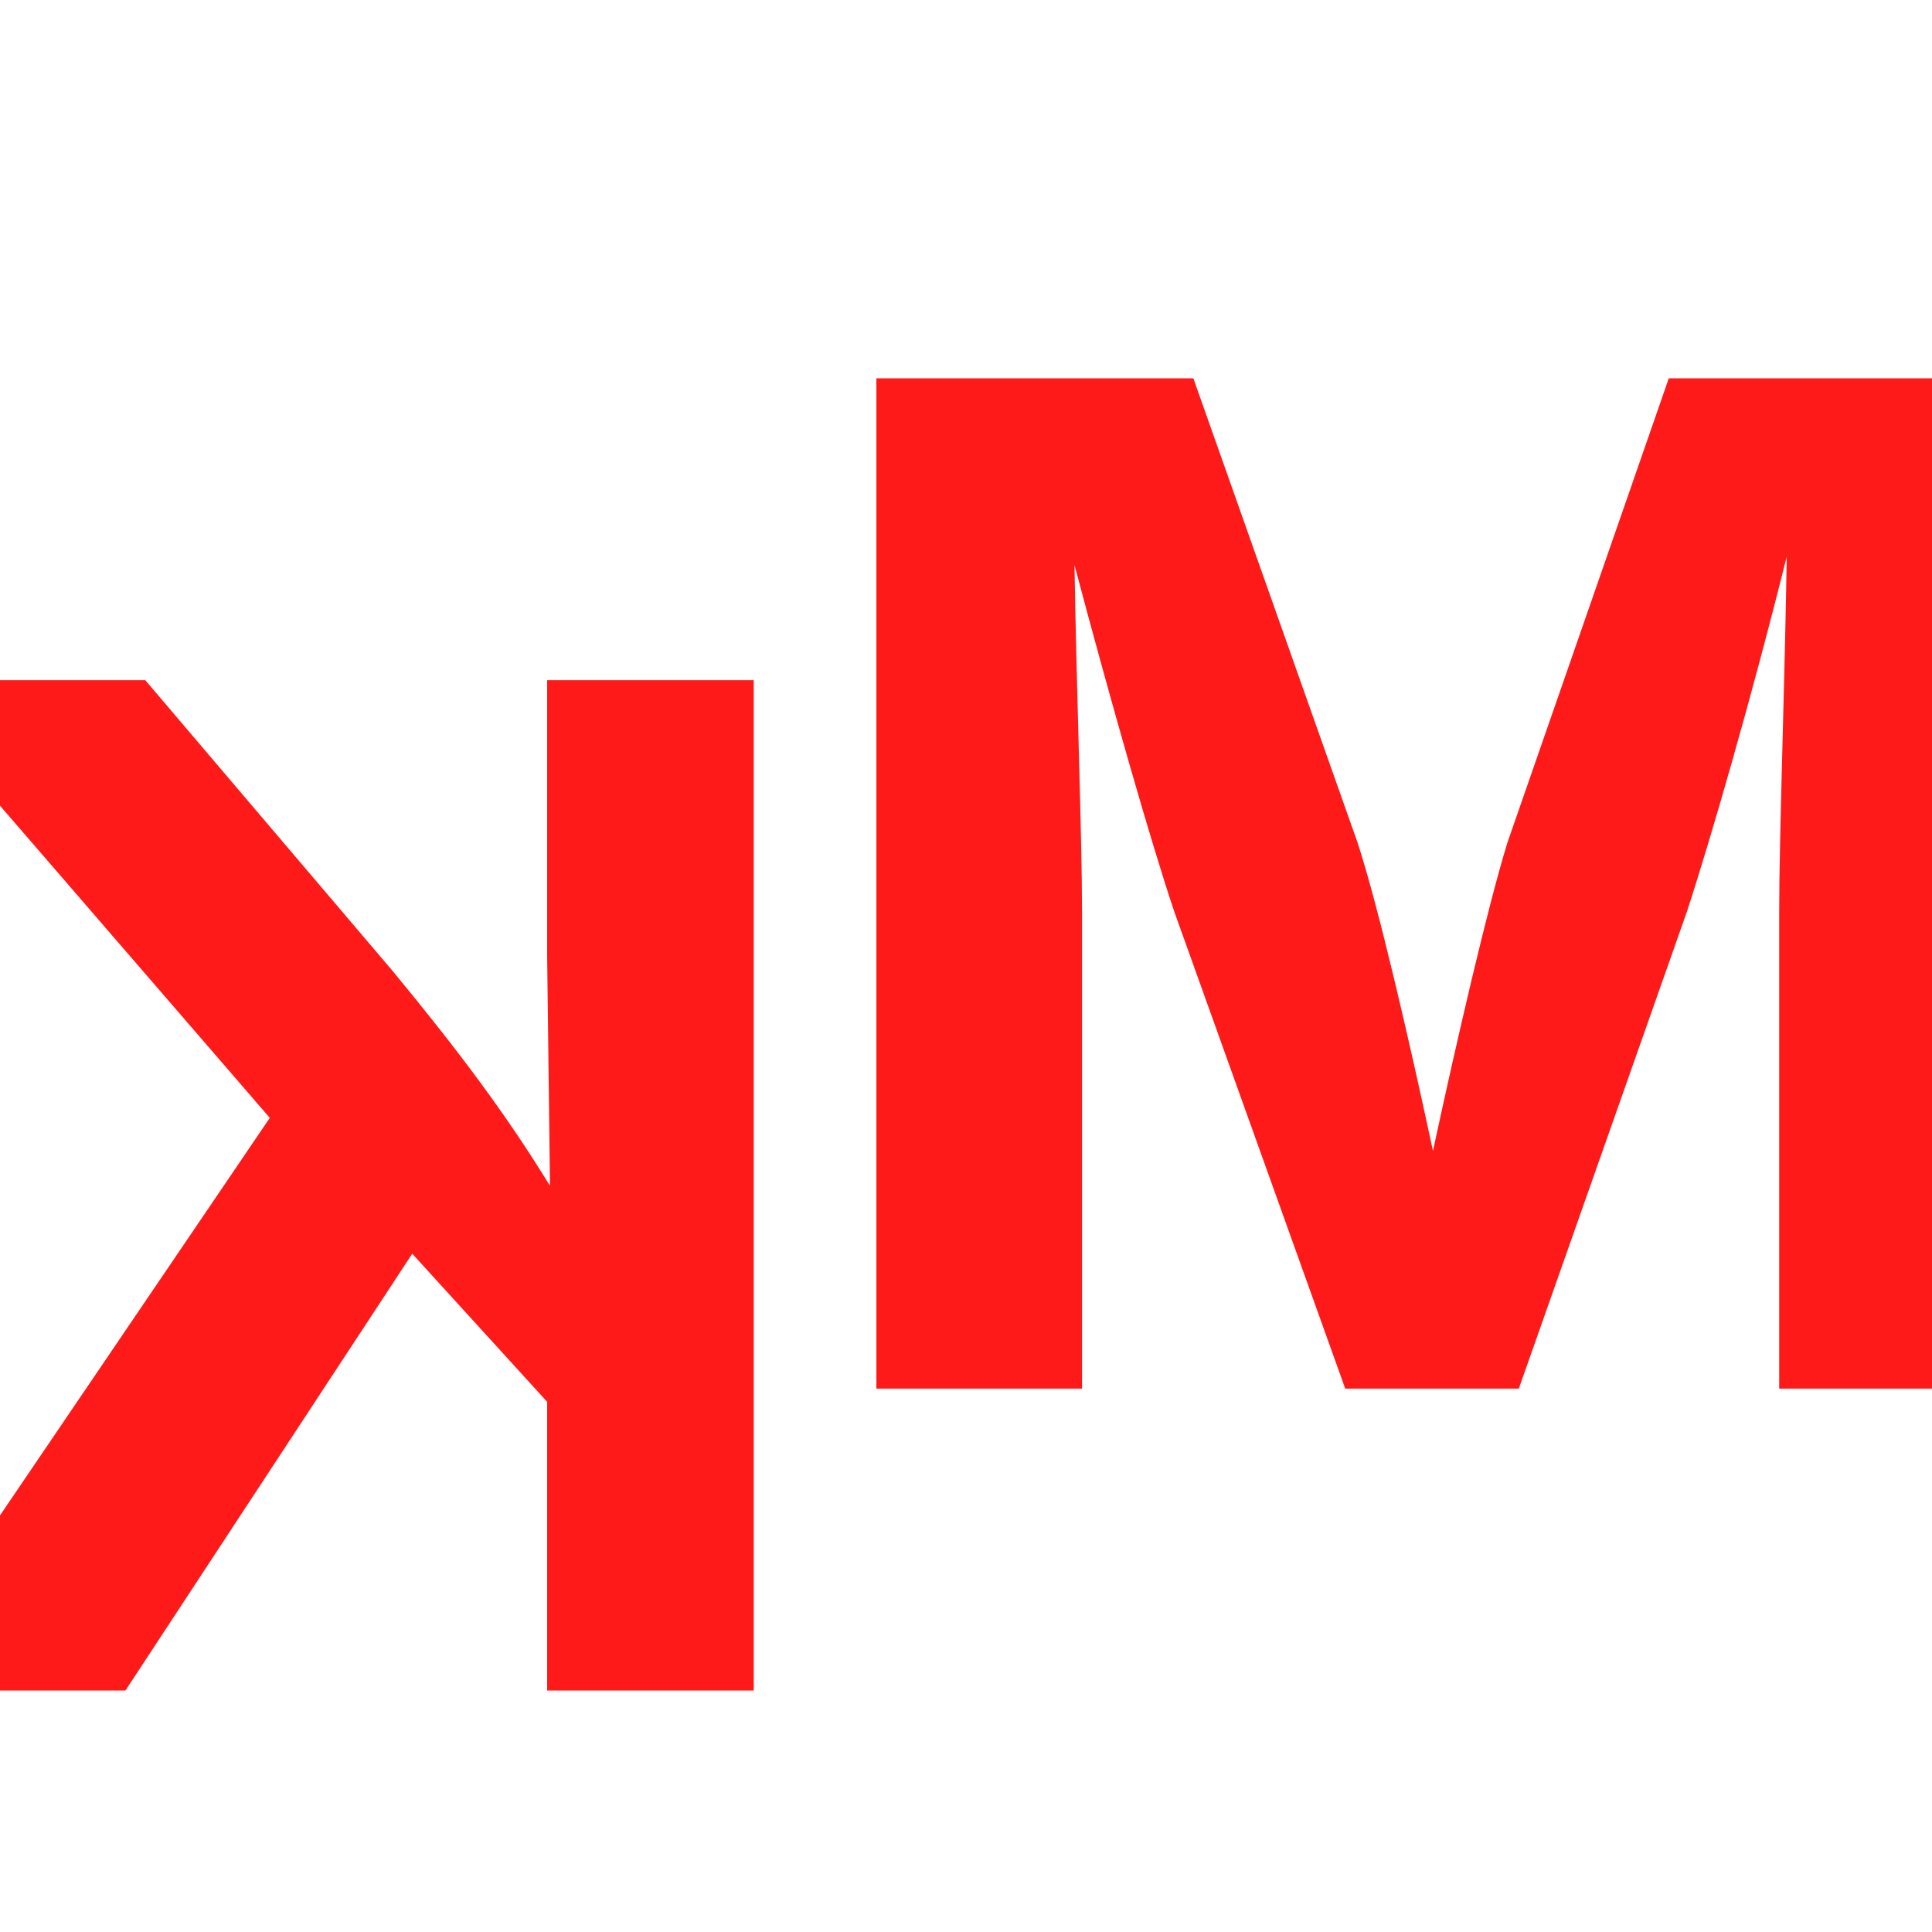
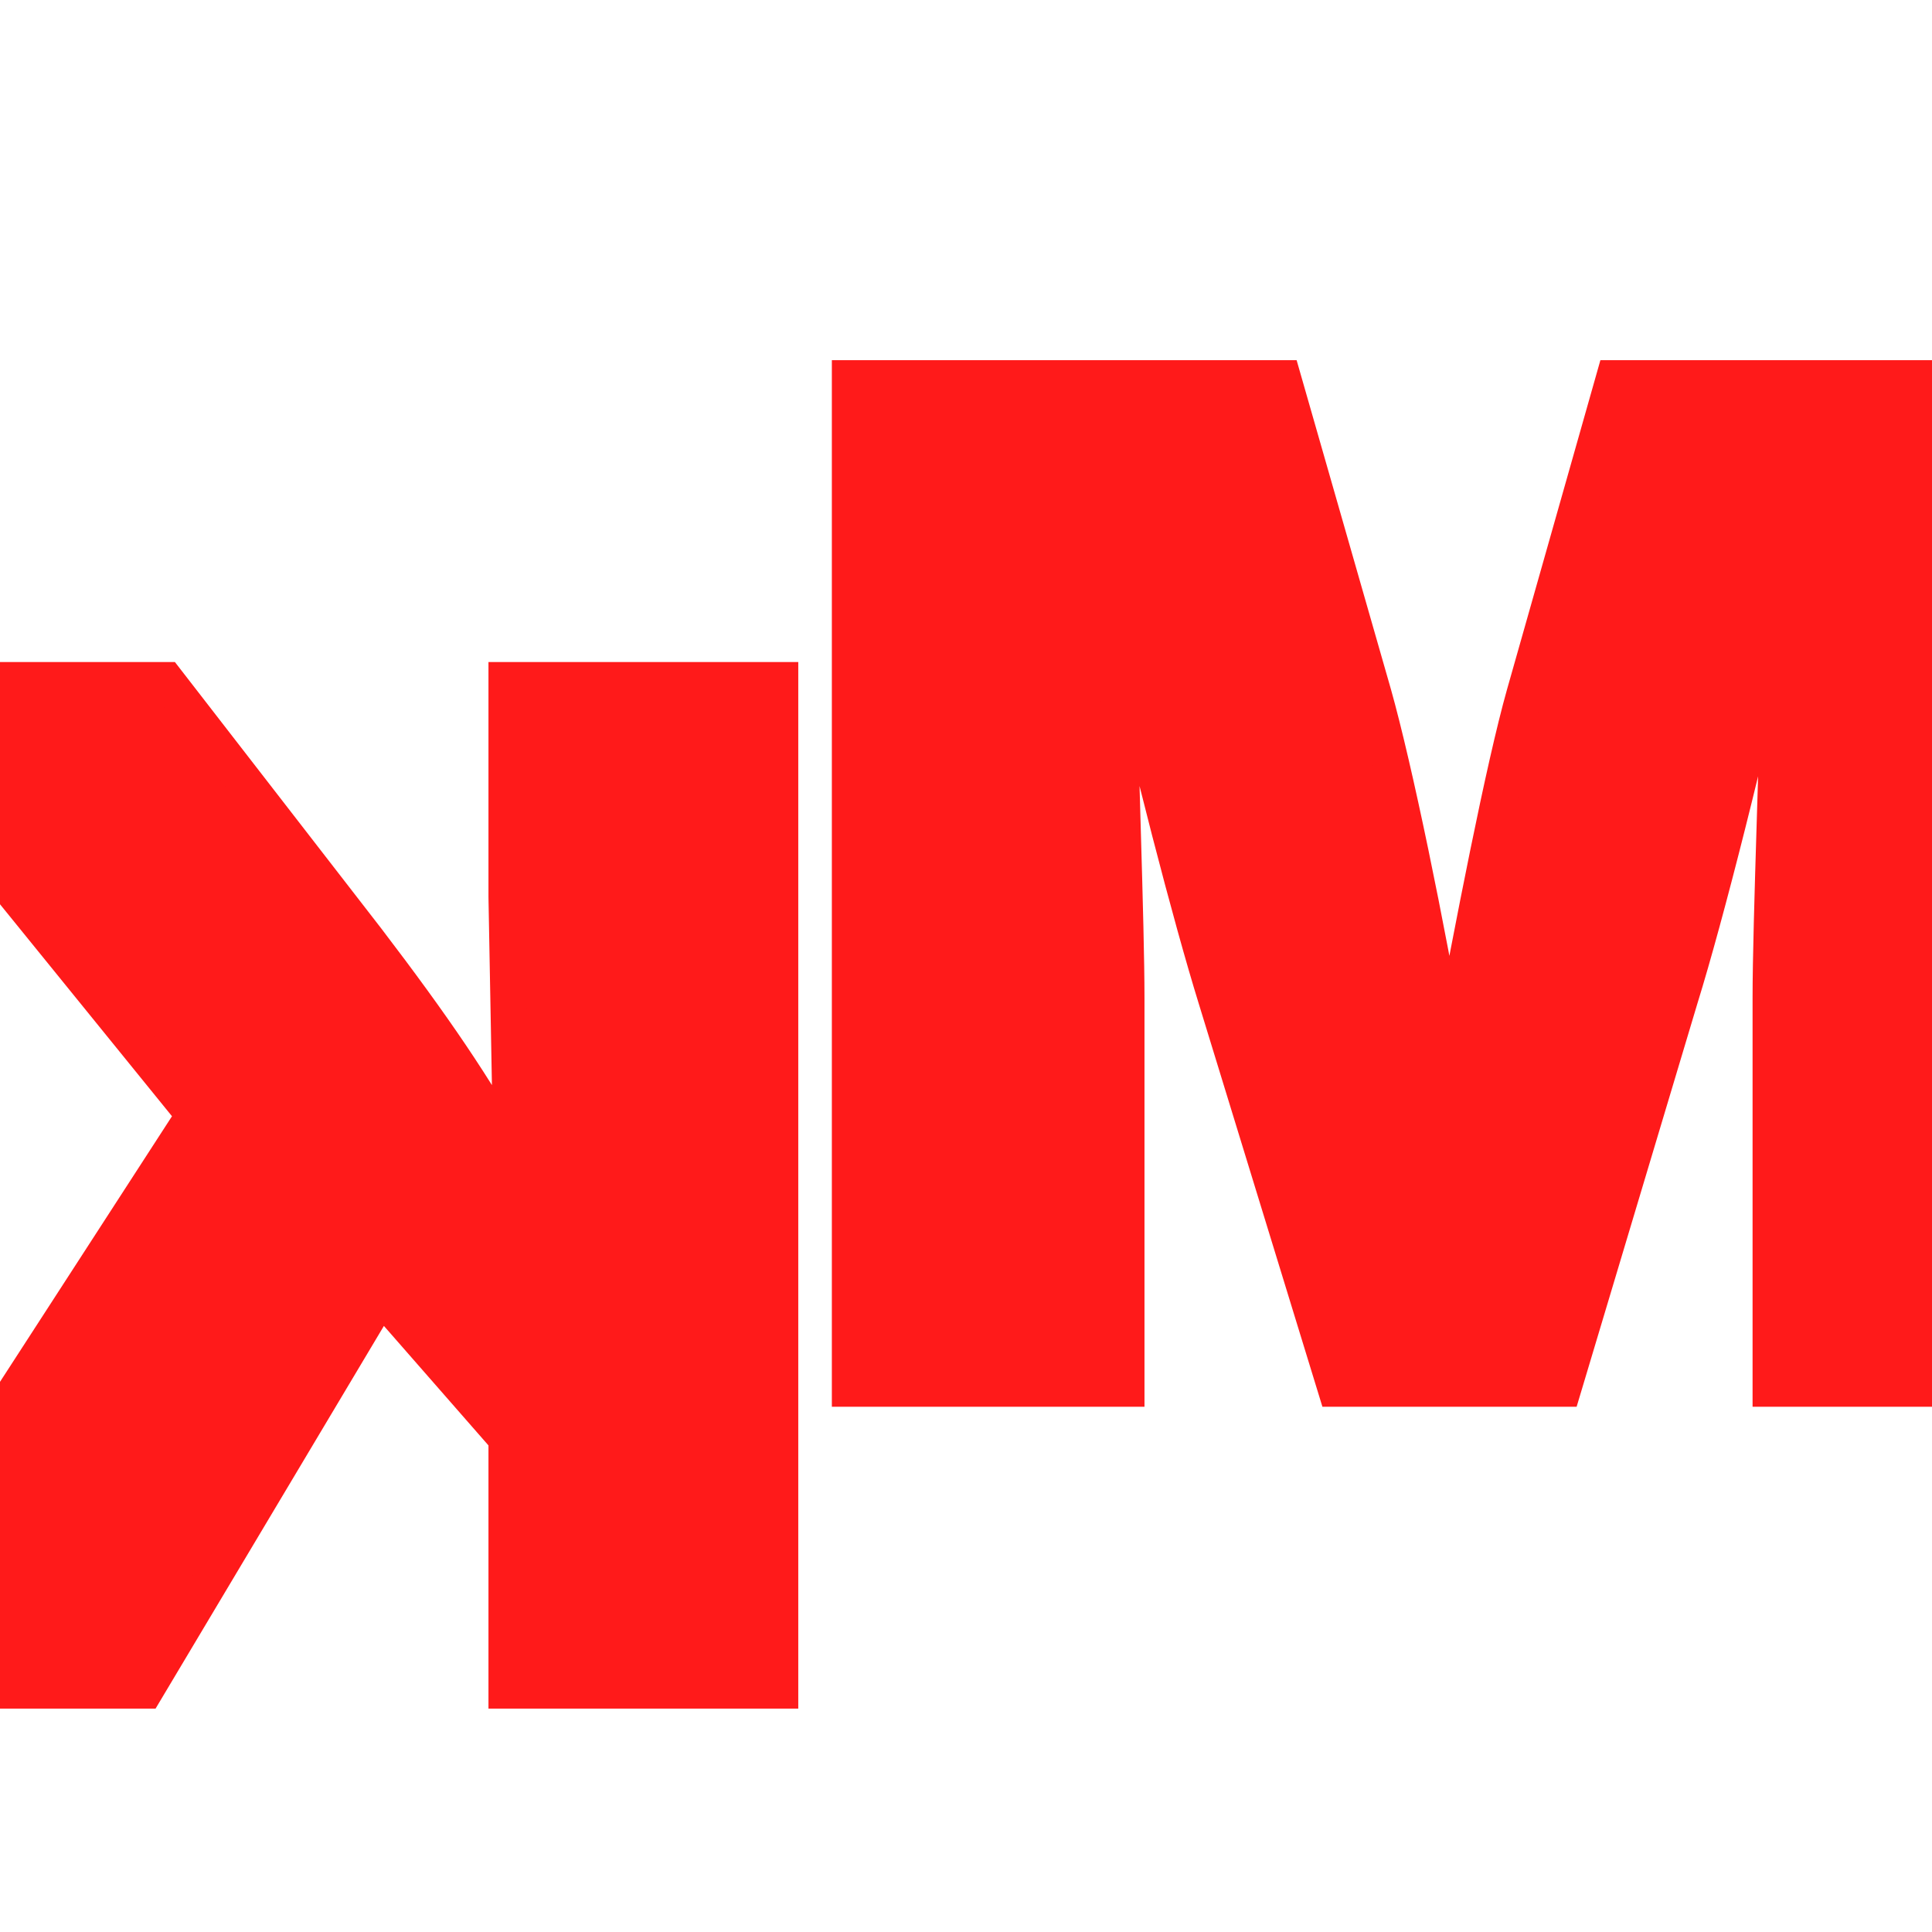
<svg xmlns="http://www.w3.org/2000/svg" viewBox="0 0 32 32" role="img" aria-label="MK logo">
-   <text x="-14" y="28" fill="#ff1a1a" font-family="system-ui, -apple-system, BlinkMacSystemFont, 'Segoe UI', sans-serif" font-size="23" font-weight="700" transform="scale(-1,1)">K</text>
-   <text x="13" y="23" fill="#ff1a1a" font-family="system-ui, -apple-system, BlinkMacSystemFont, 'Segoe UI', sans-serif" font-size="23" font-weight="700">M</text>
+   <text x="-14" y="28" fill="#ff1a1a" stroke="#ff1a1a" stroke-width="0.6" font-family="system-ui, -apple-system, BlinkMacSystemFont, 'Segoe UI', sans-serif" font-size="23" font-weight="900" transform="scale(-1,1)">K</text>
+   <text x="13" y="23" fill="#ff1a1a" stroke="#ff1a1a" stroke-width="0.6" font-family="system-ui, -apple-system, BlinkMacSystemFont, 'Segoe UI', sans-serif" font-size="23" font-weight="900">M</text>
</svg>
